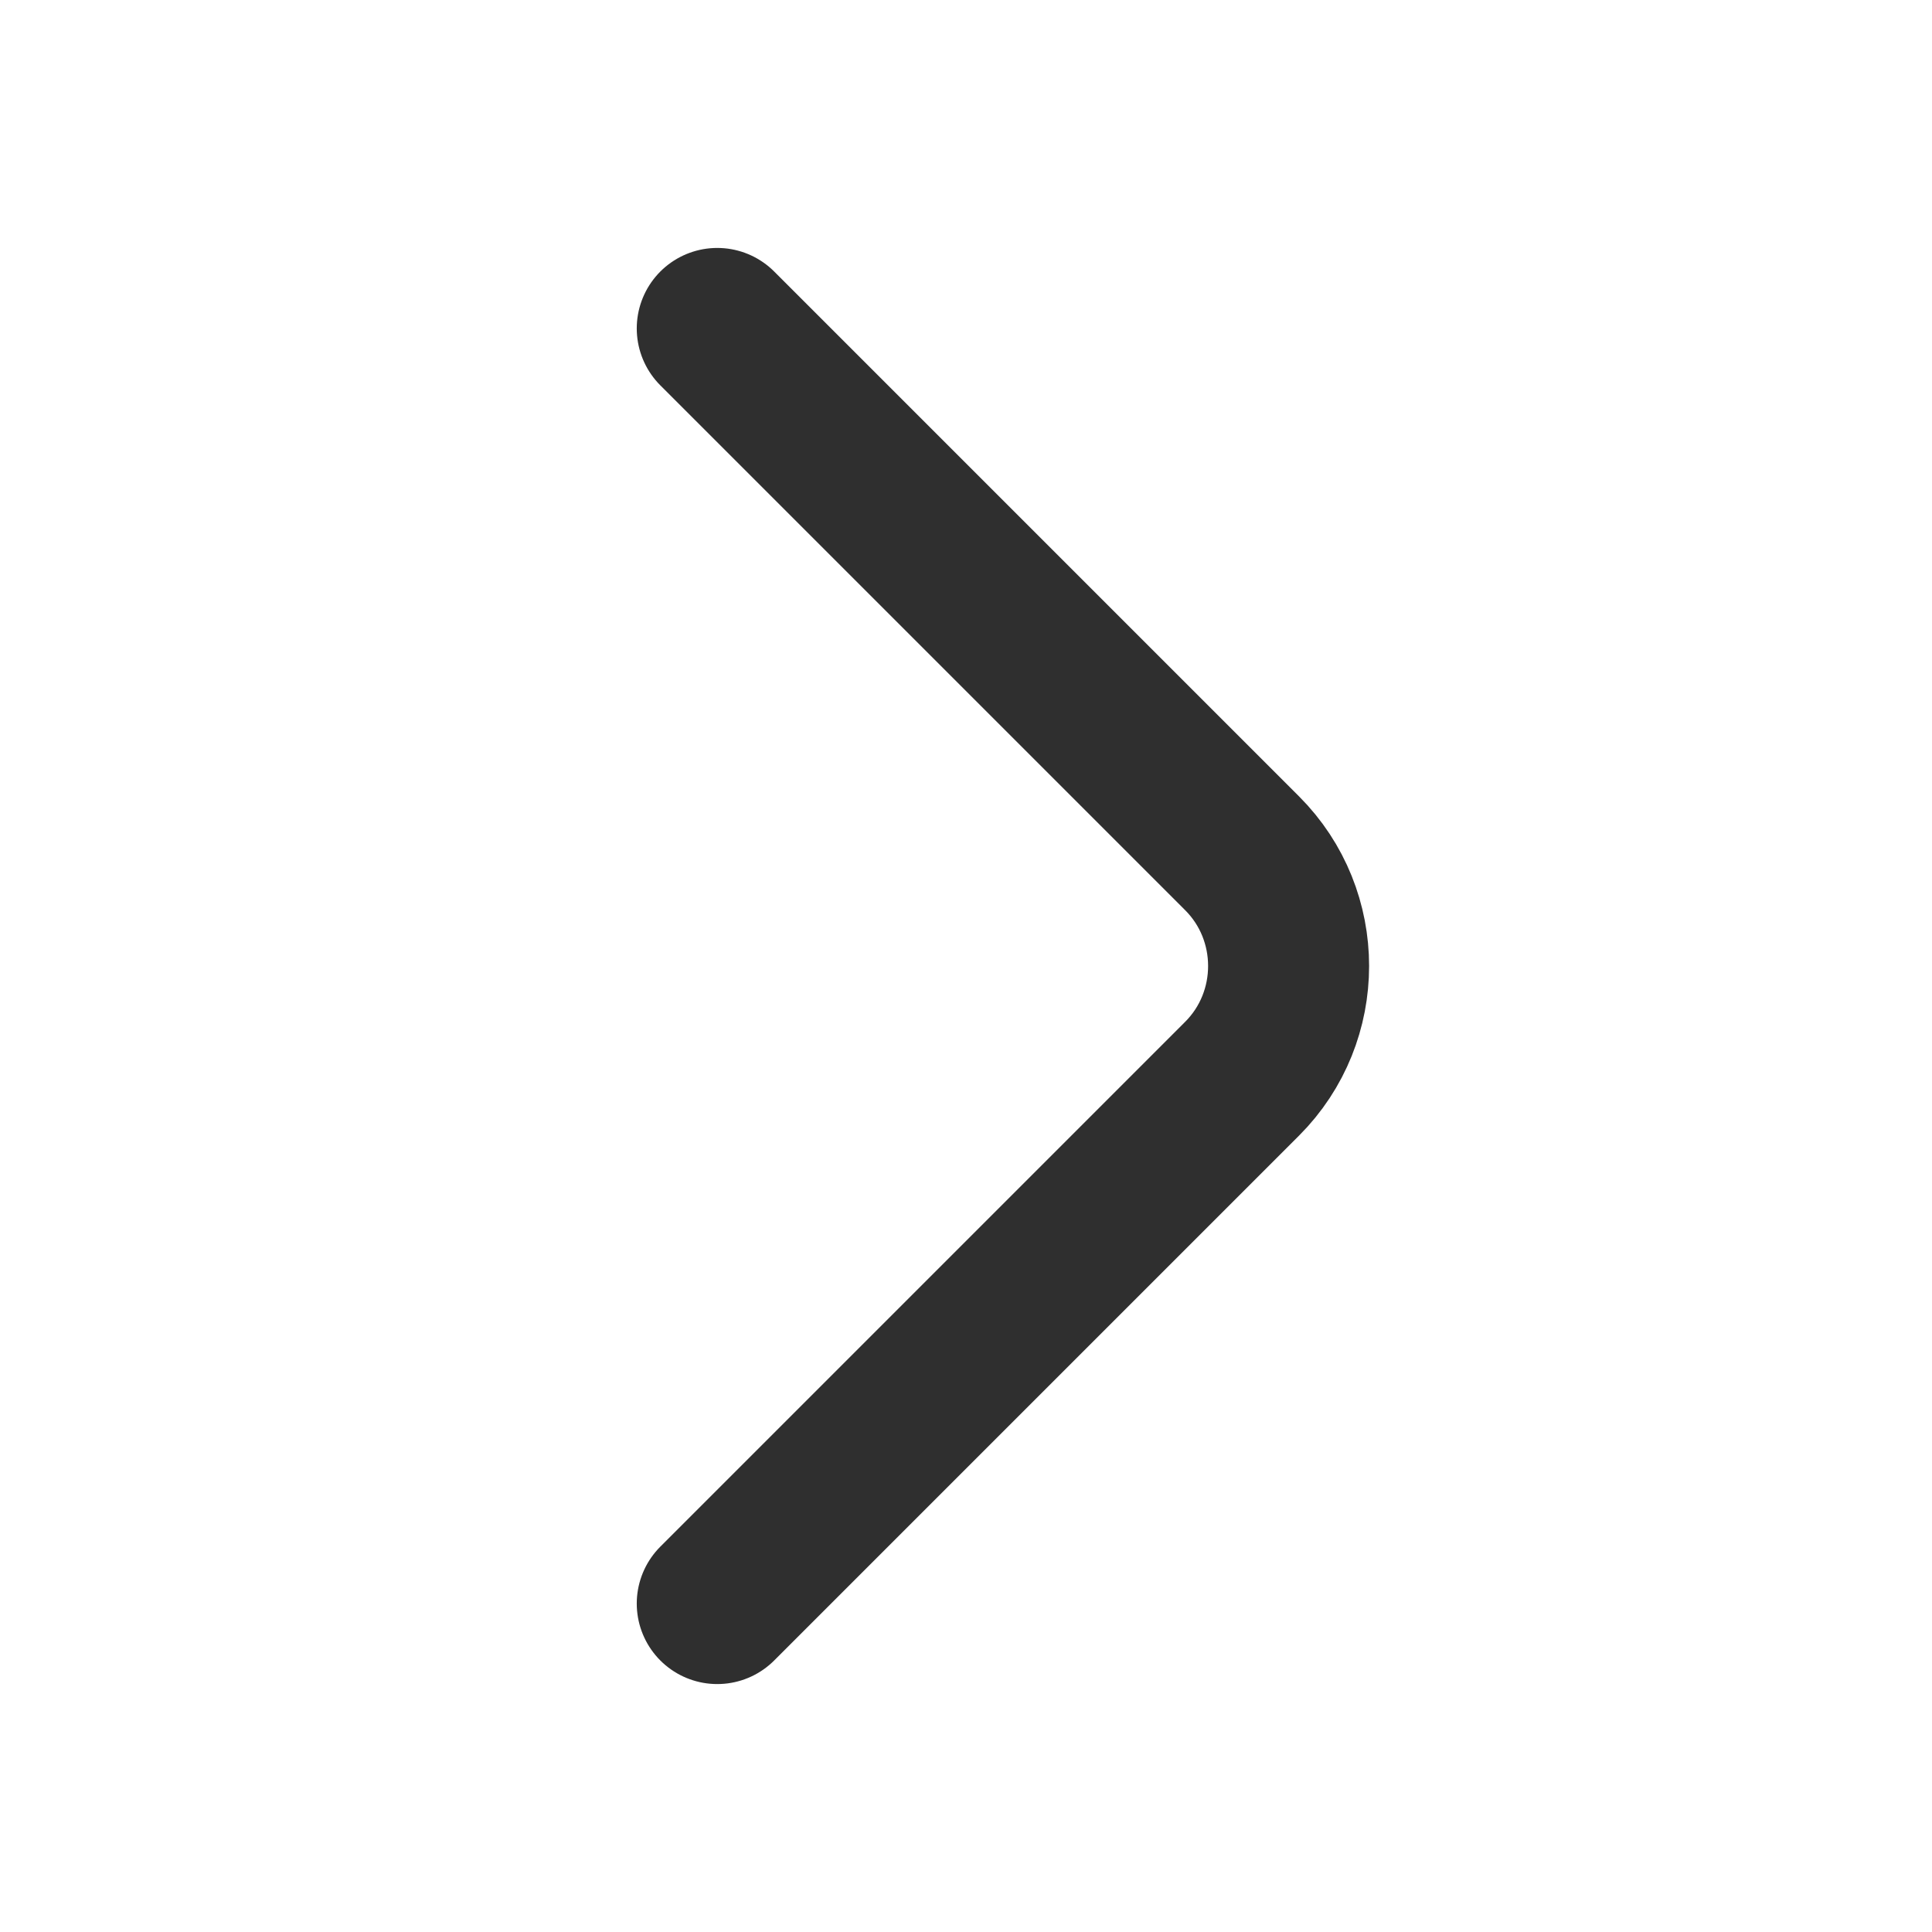
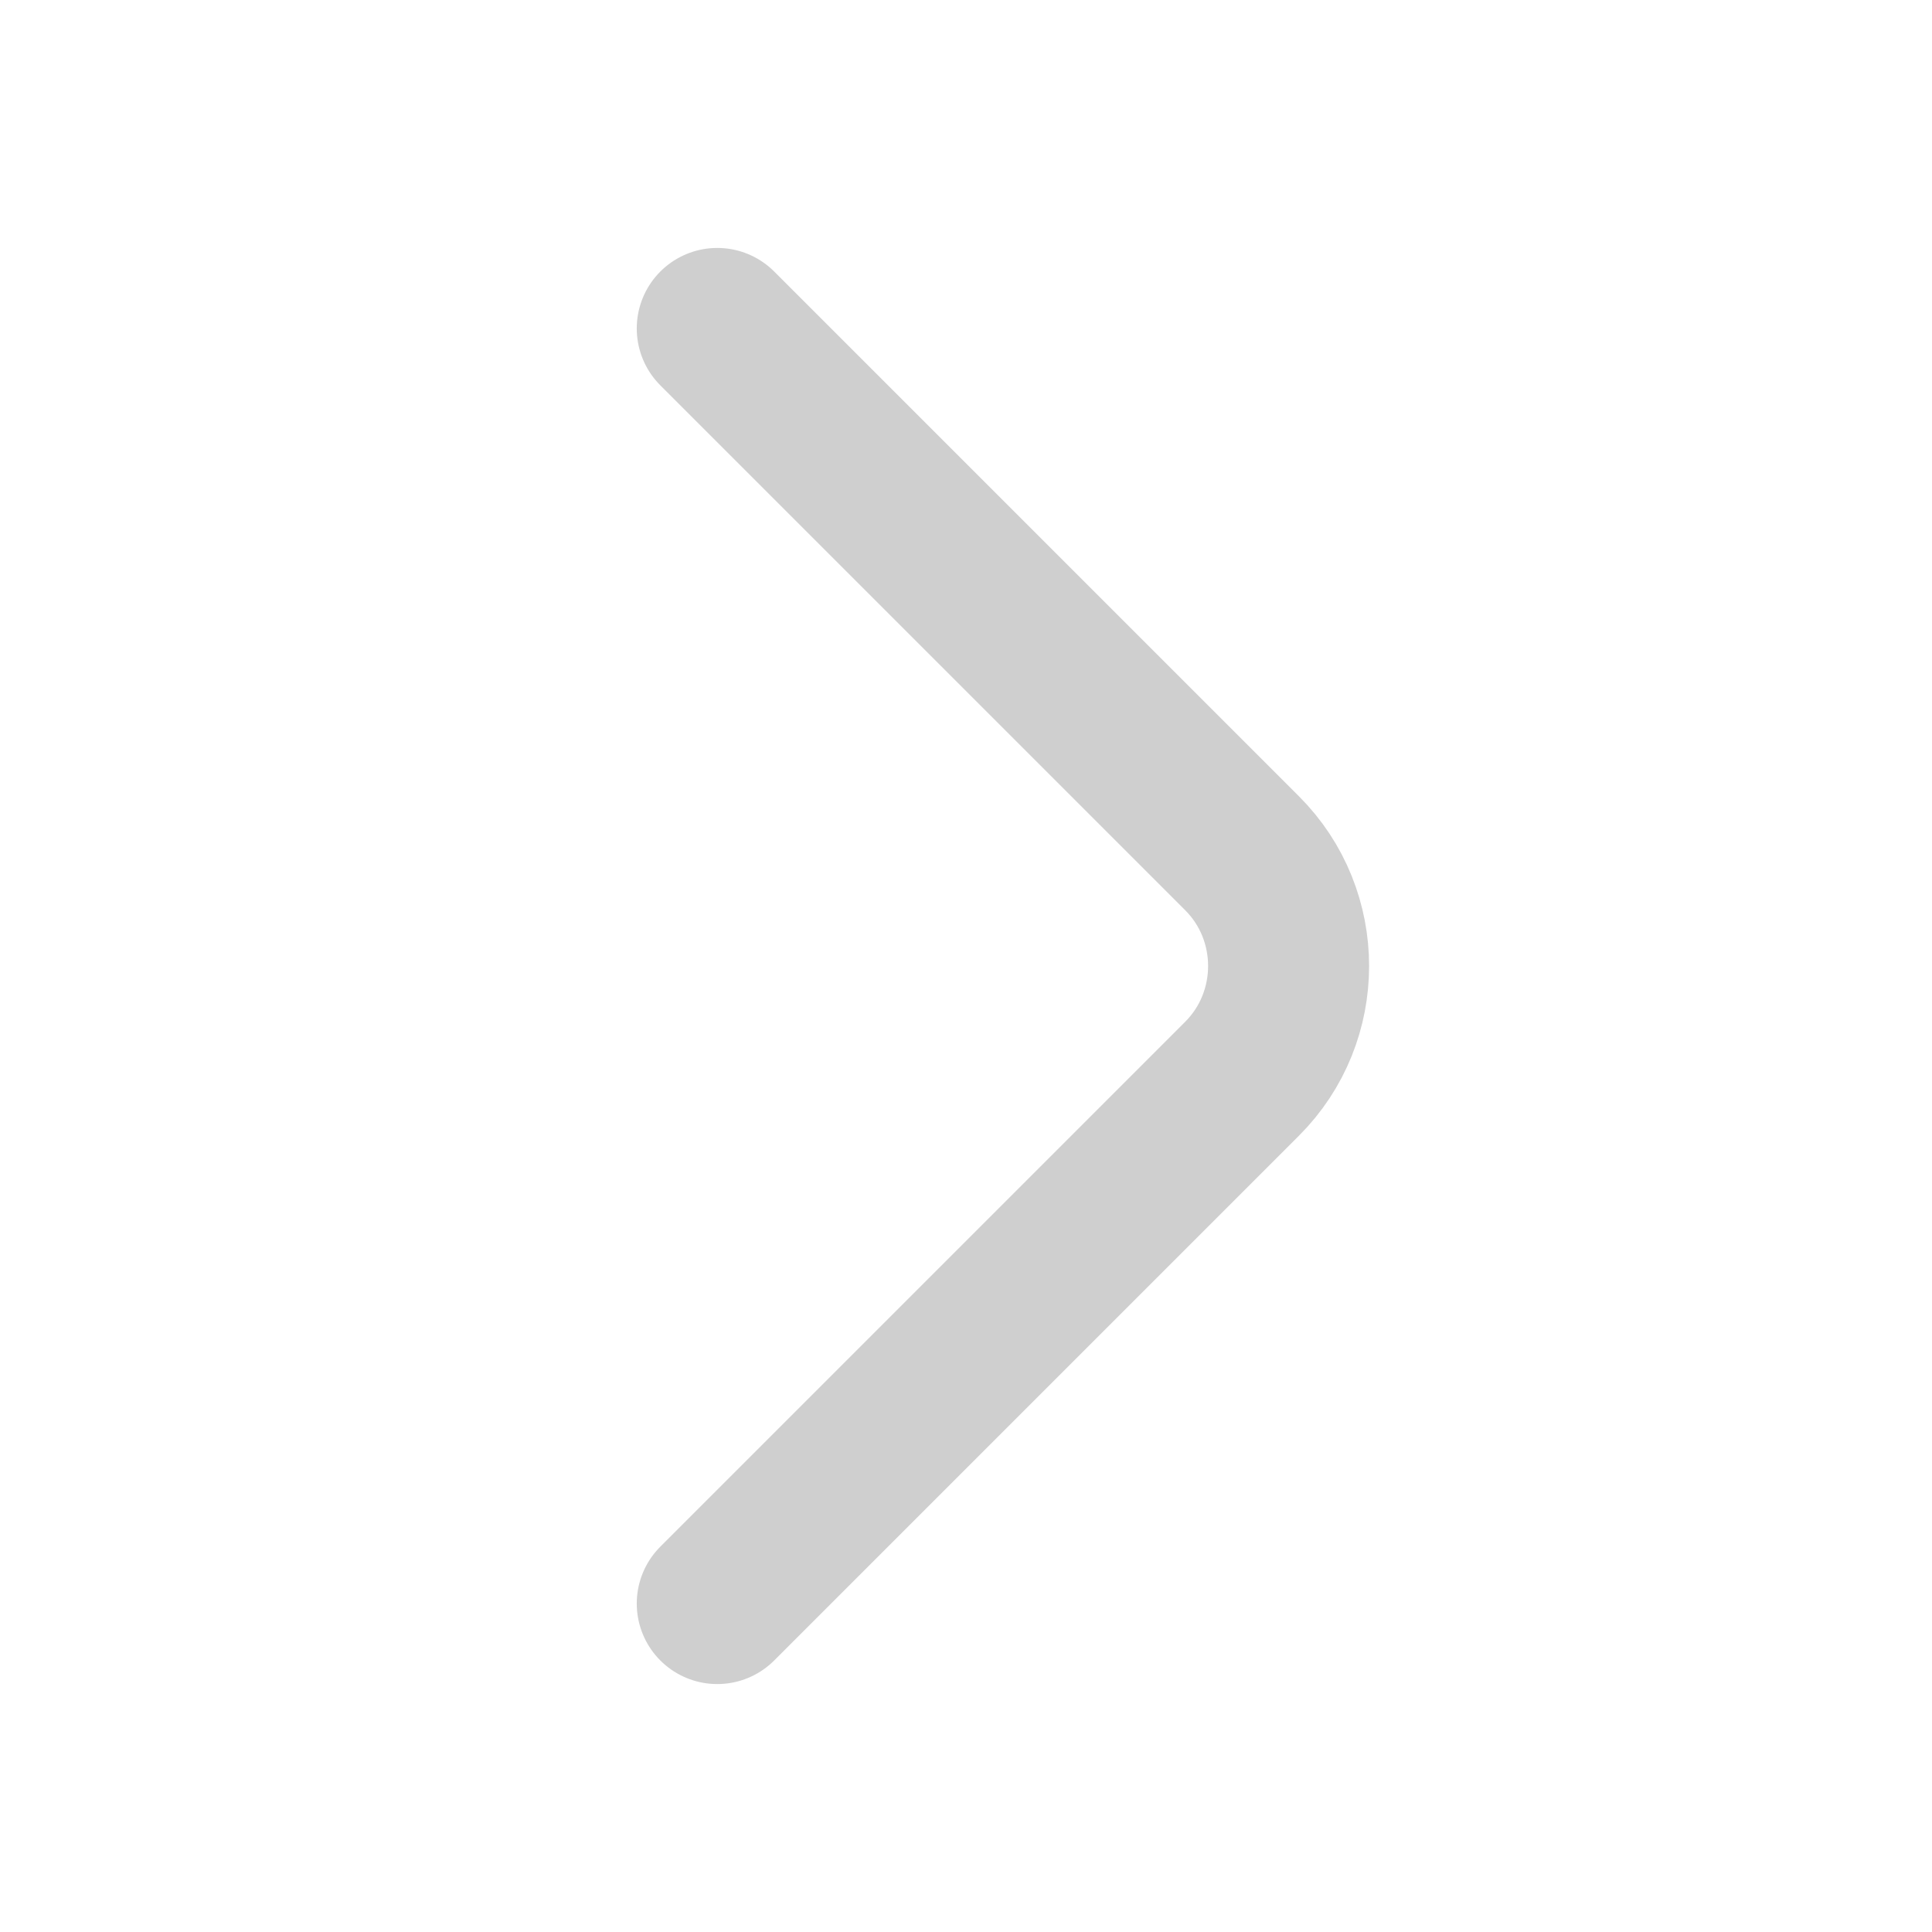
<svg xmlns="http://www.w3.org/2000/svg" width="24" height="24" viewBox="0 0 24 24" fill="none">
-   <path d="M8.91 19.92L15.43 13.4C16.2 12.63 16.2 11.37 15.43 10.6L8.91 4.08" stroke="#2F2F2F" stroke-width="2" stroke-miterlimit="10" stroke-linecap="round" stroke-linejoin="round" />
+   <path d="M8.91 19.92L15.43 13.4C16.2 12.63 16.2 11.37 15.43 10.6L8.91 4.08" stroke="#CFCFCF" stroke-width="2" stroke-miterlimit="10" stroke-linecap="round" stroke-linejoin="round" />
</svg>
